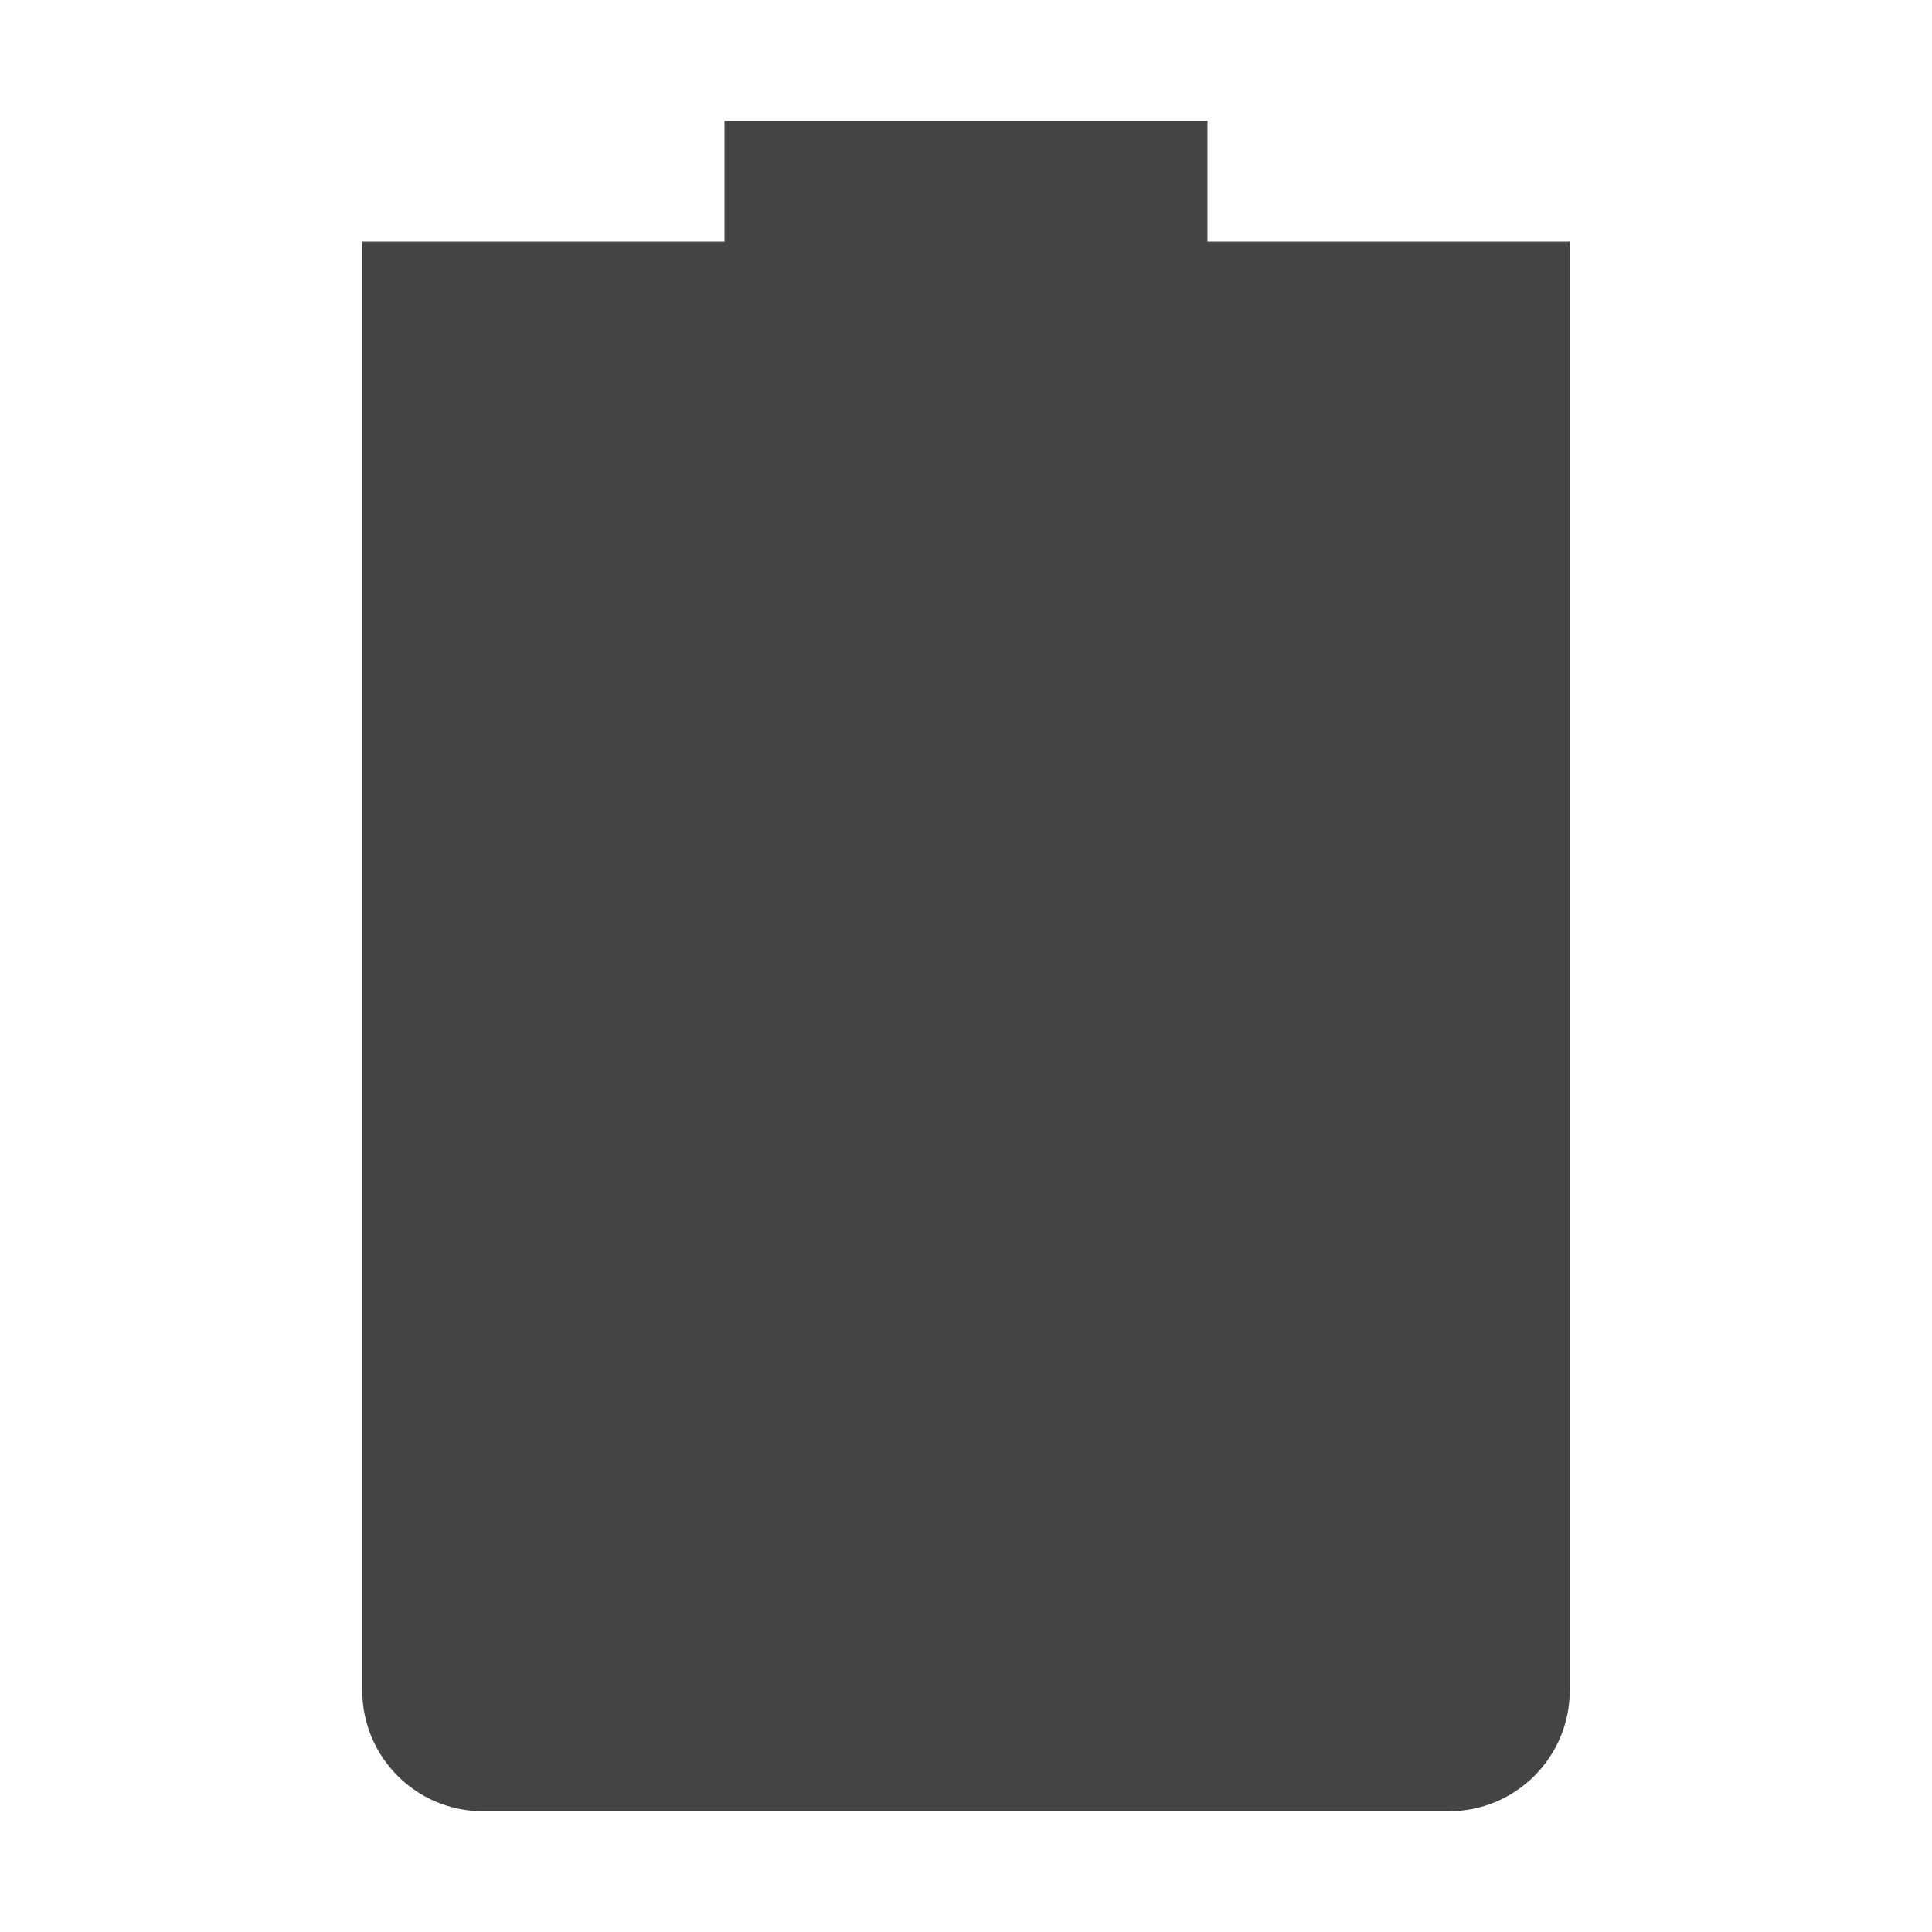
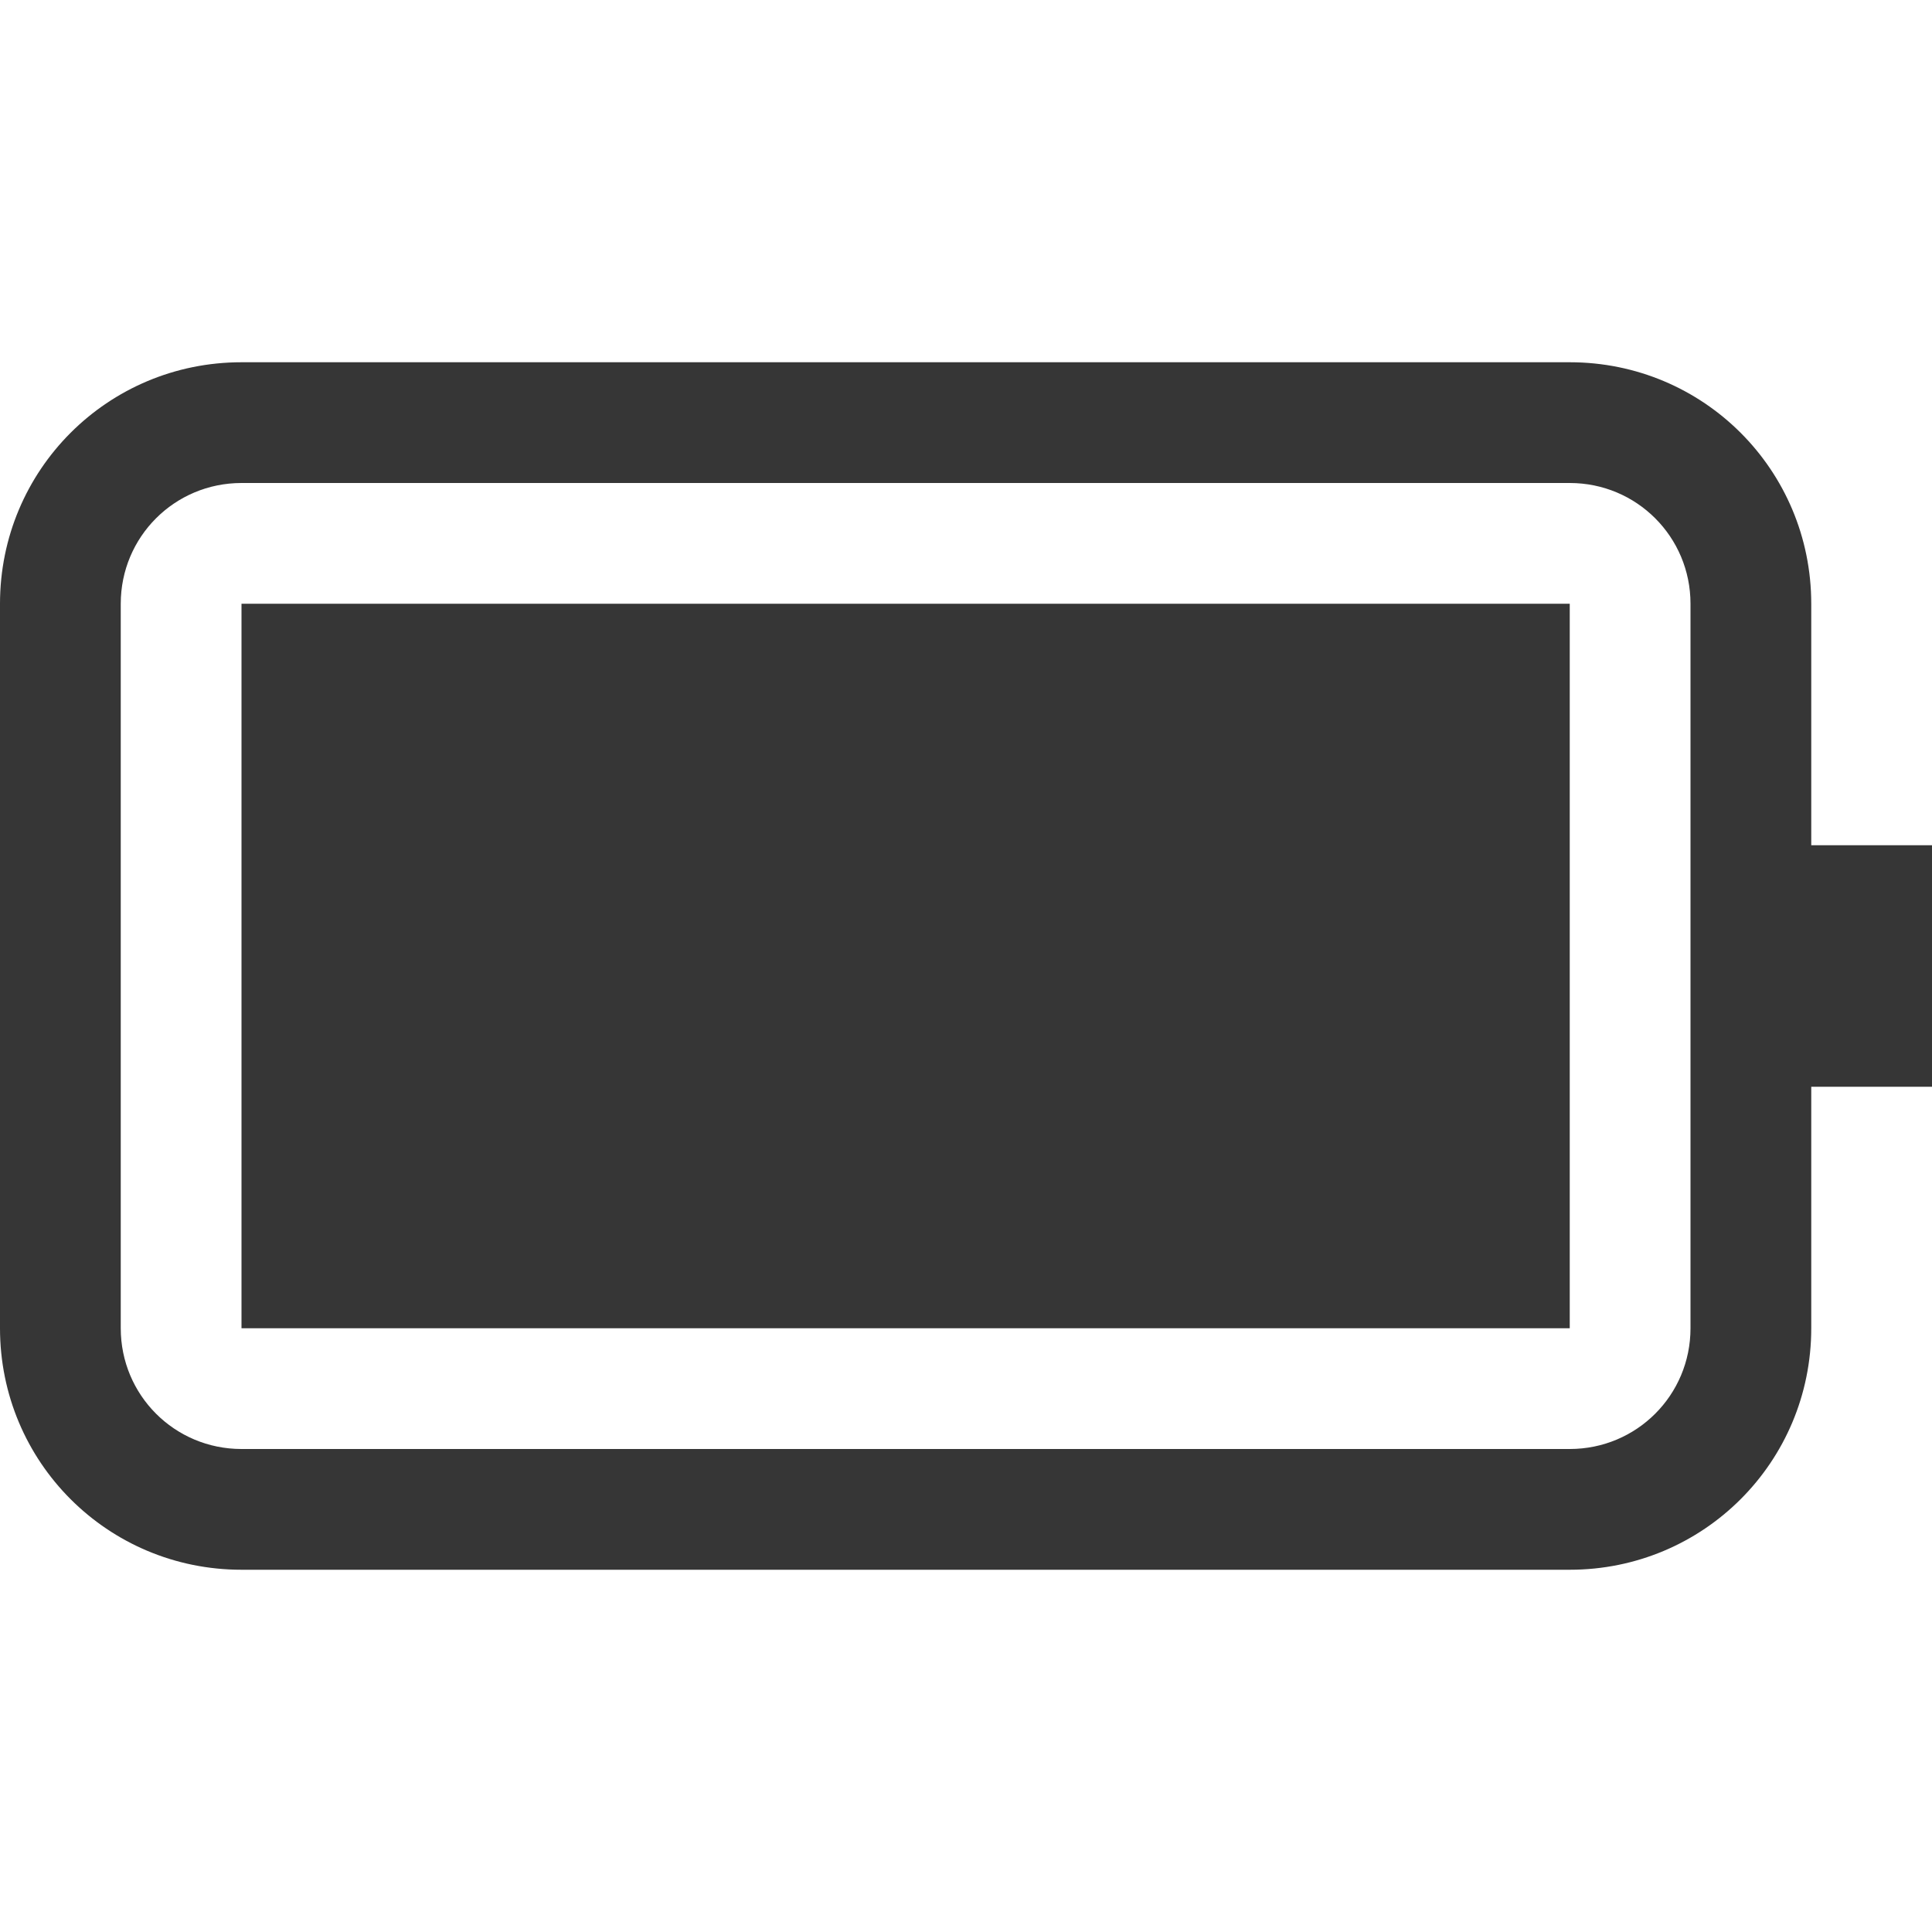
<svg xmlns="http://www.w3.org/2000/svg" width="16" height="16" version="1.1">
-   <path style="fill:#444444" d="M 6,1 V 2 H 3 V 14 C 3,14.55 3.446,15 4,15 H 12 C 12.554,15 13,14.55 13,14 V 2 H 10 V 1 Z" />
+   <path d="m2 3c-1.108 0-2 0.892-2 2v6c0 1.108 0.892 2 2 2h11c1.108 0 2-0.892 2-2v-2h1v-2h-1v-2c0-1.108-0.892-2-2-2zm0 1h11c0.554 0 1 0.446 1 1v6c0 0.554-0.446 1-1 1h-11c-0.554 0-1-0.446-1-1v-6c0-0.554 0.446-1 1-1z" fill="#363636" stroke-linecap="round" stroke-linejoin="round" stroke-width="1.5" style="paint-order:stroke fill markers" />
+   <rect x="2" y="5" width="11" height="6" rx="0" ry="0" fill="#363636" stroke-linecap="round" stroke-linejoin="round" stroke-width="1.5" style="paint-order:stroke fill markers" />
</svg>
